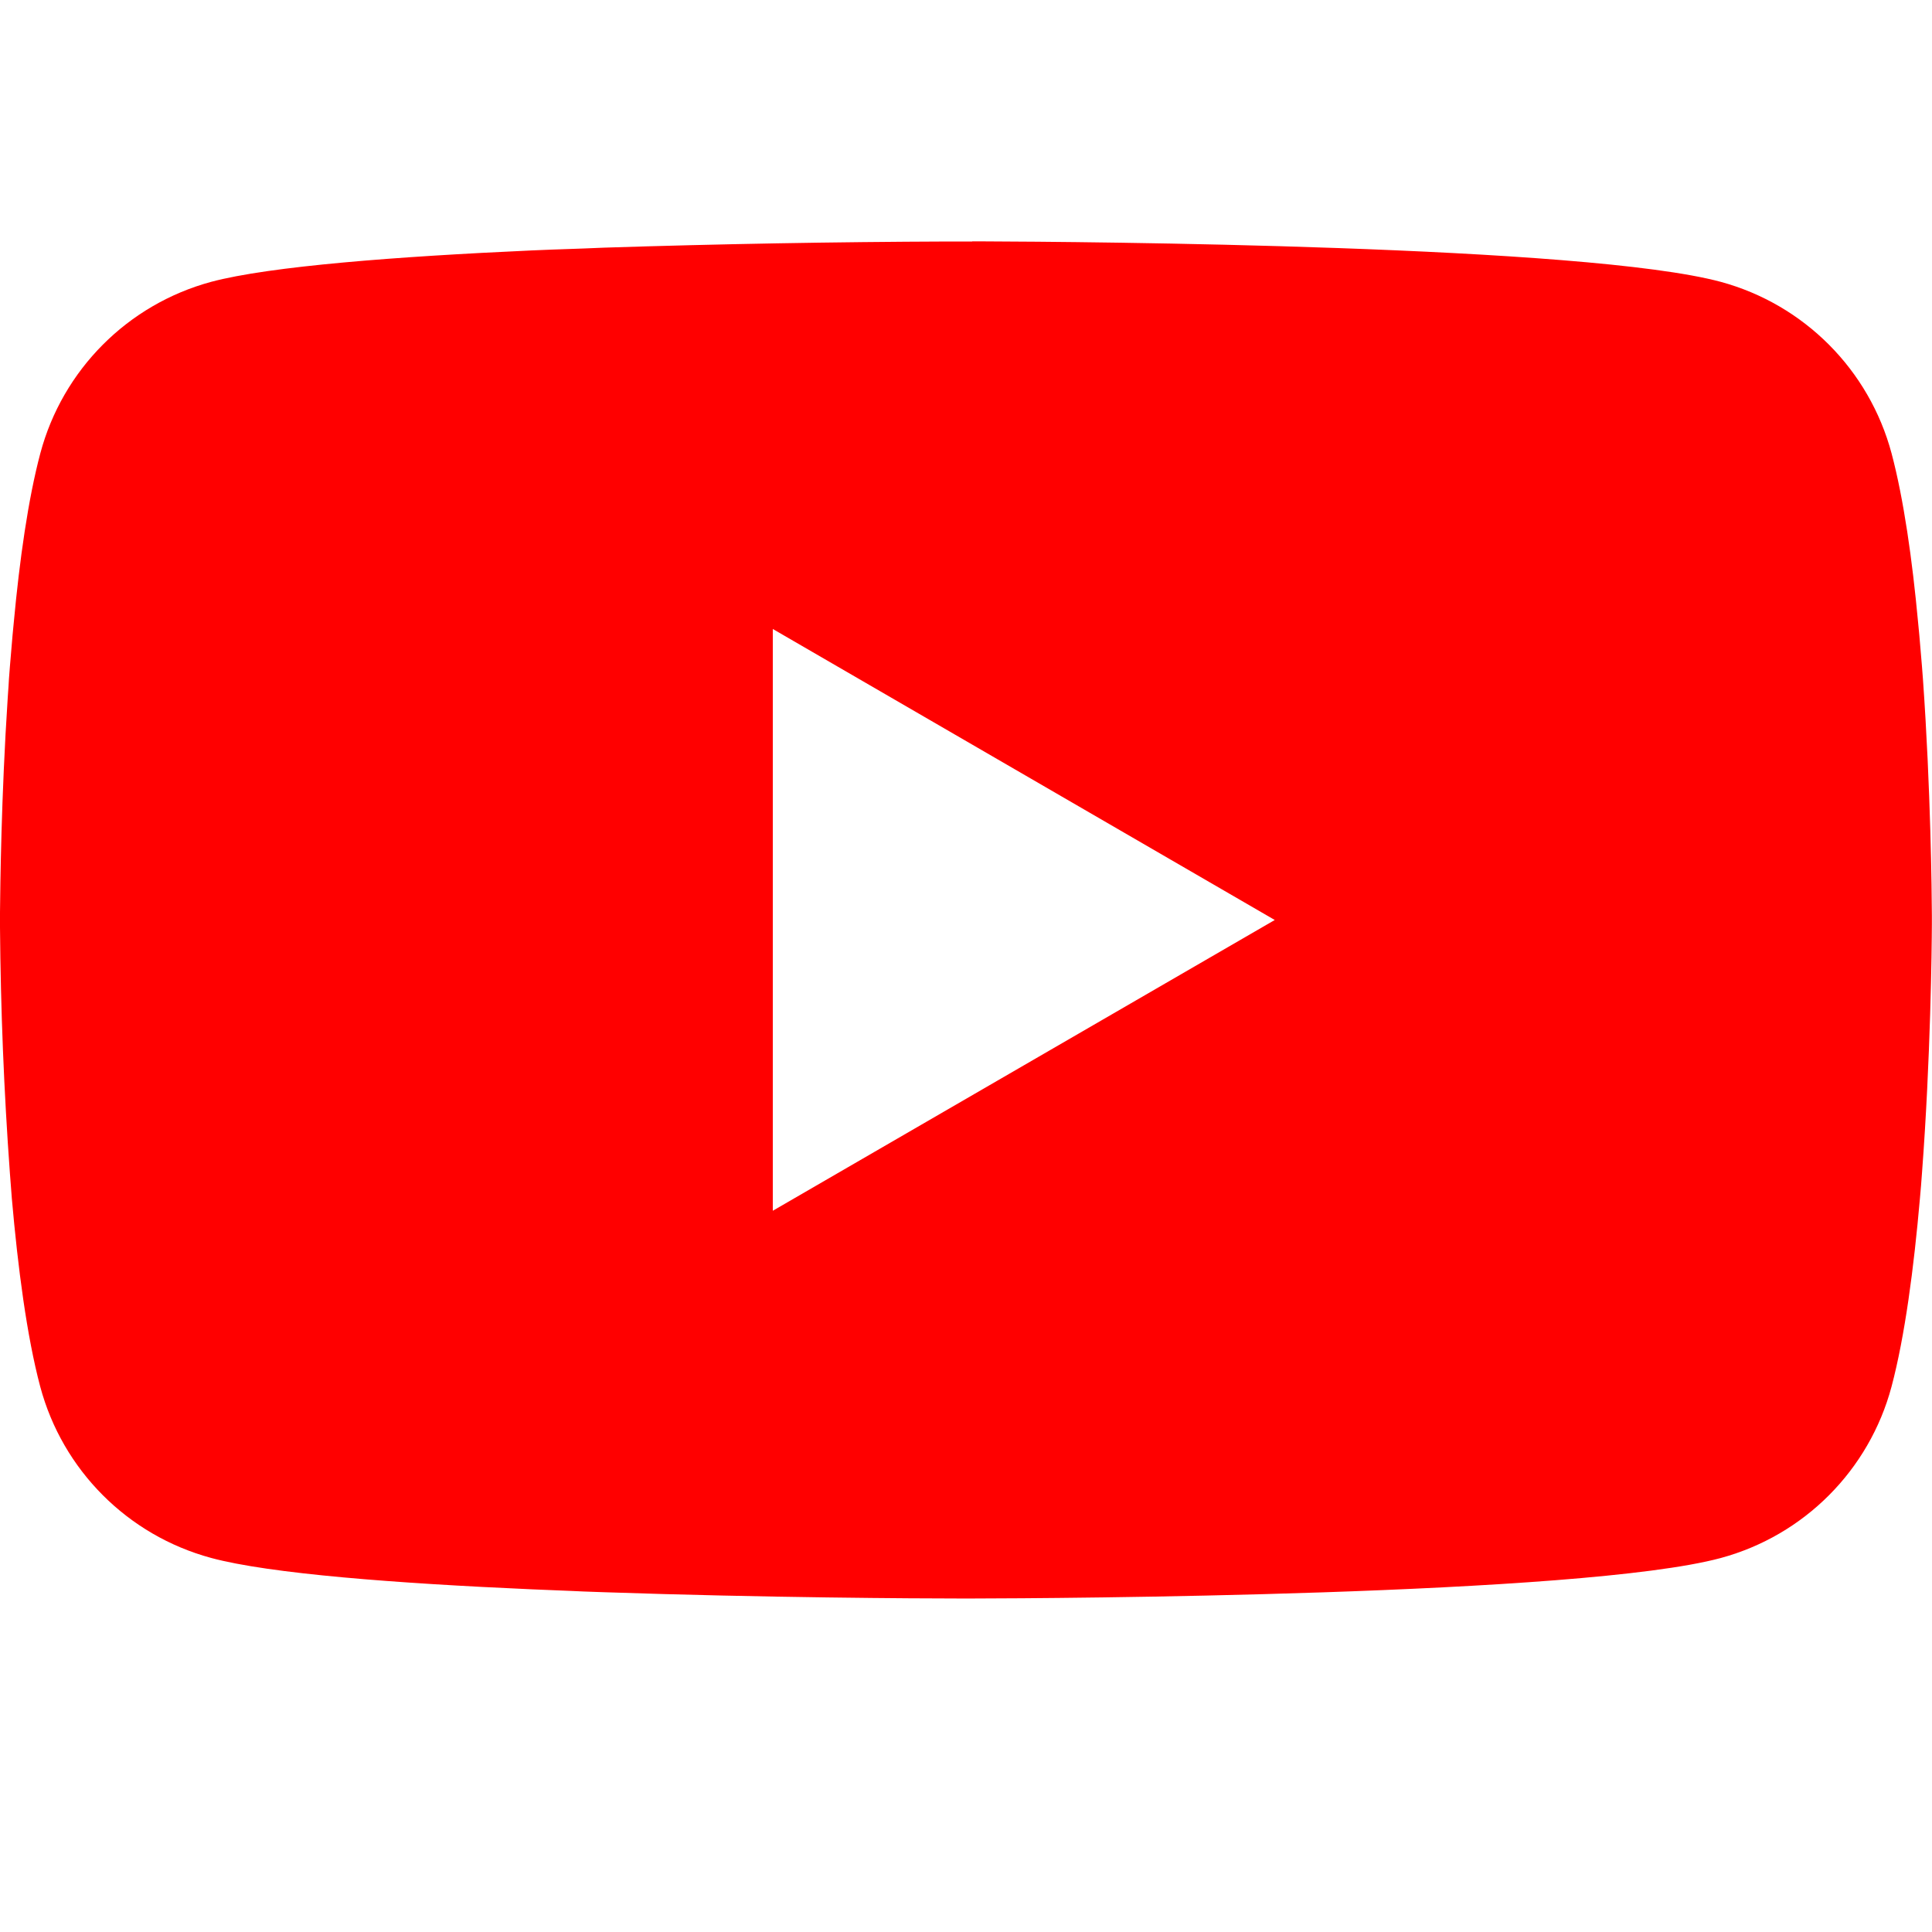
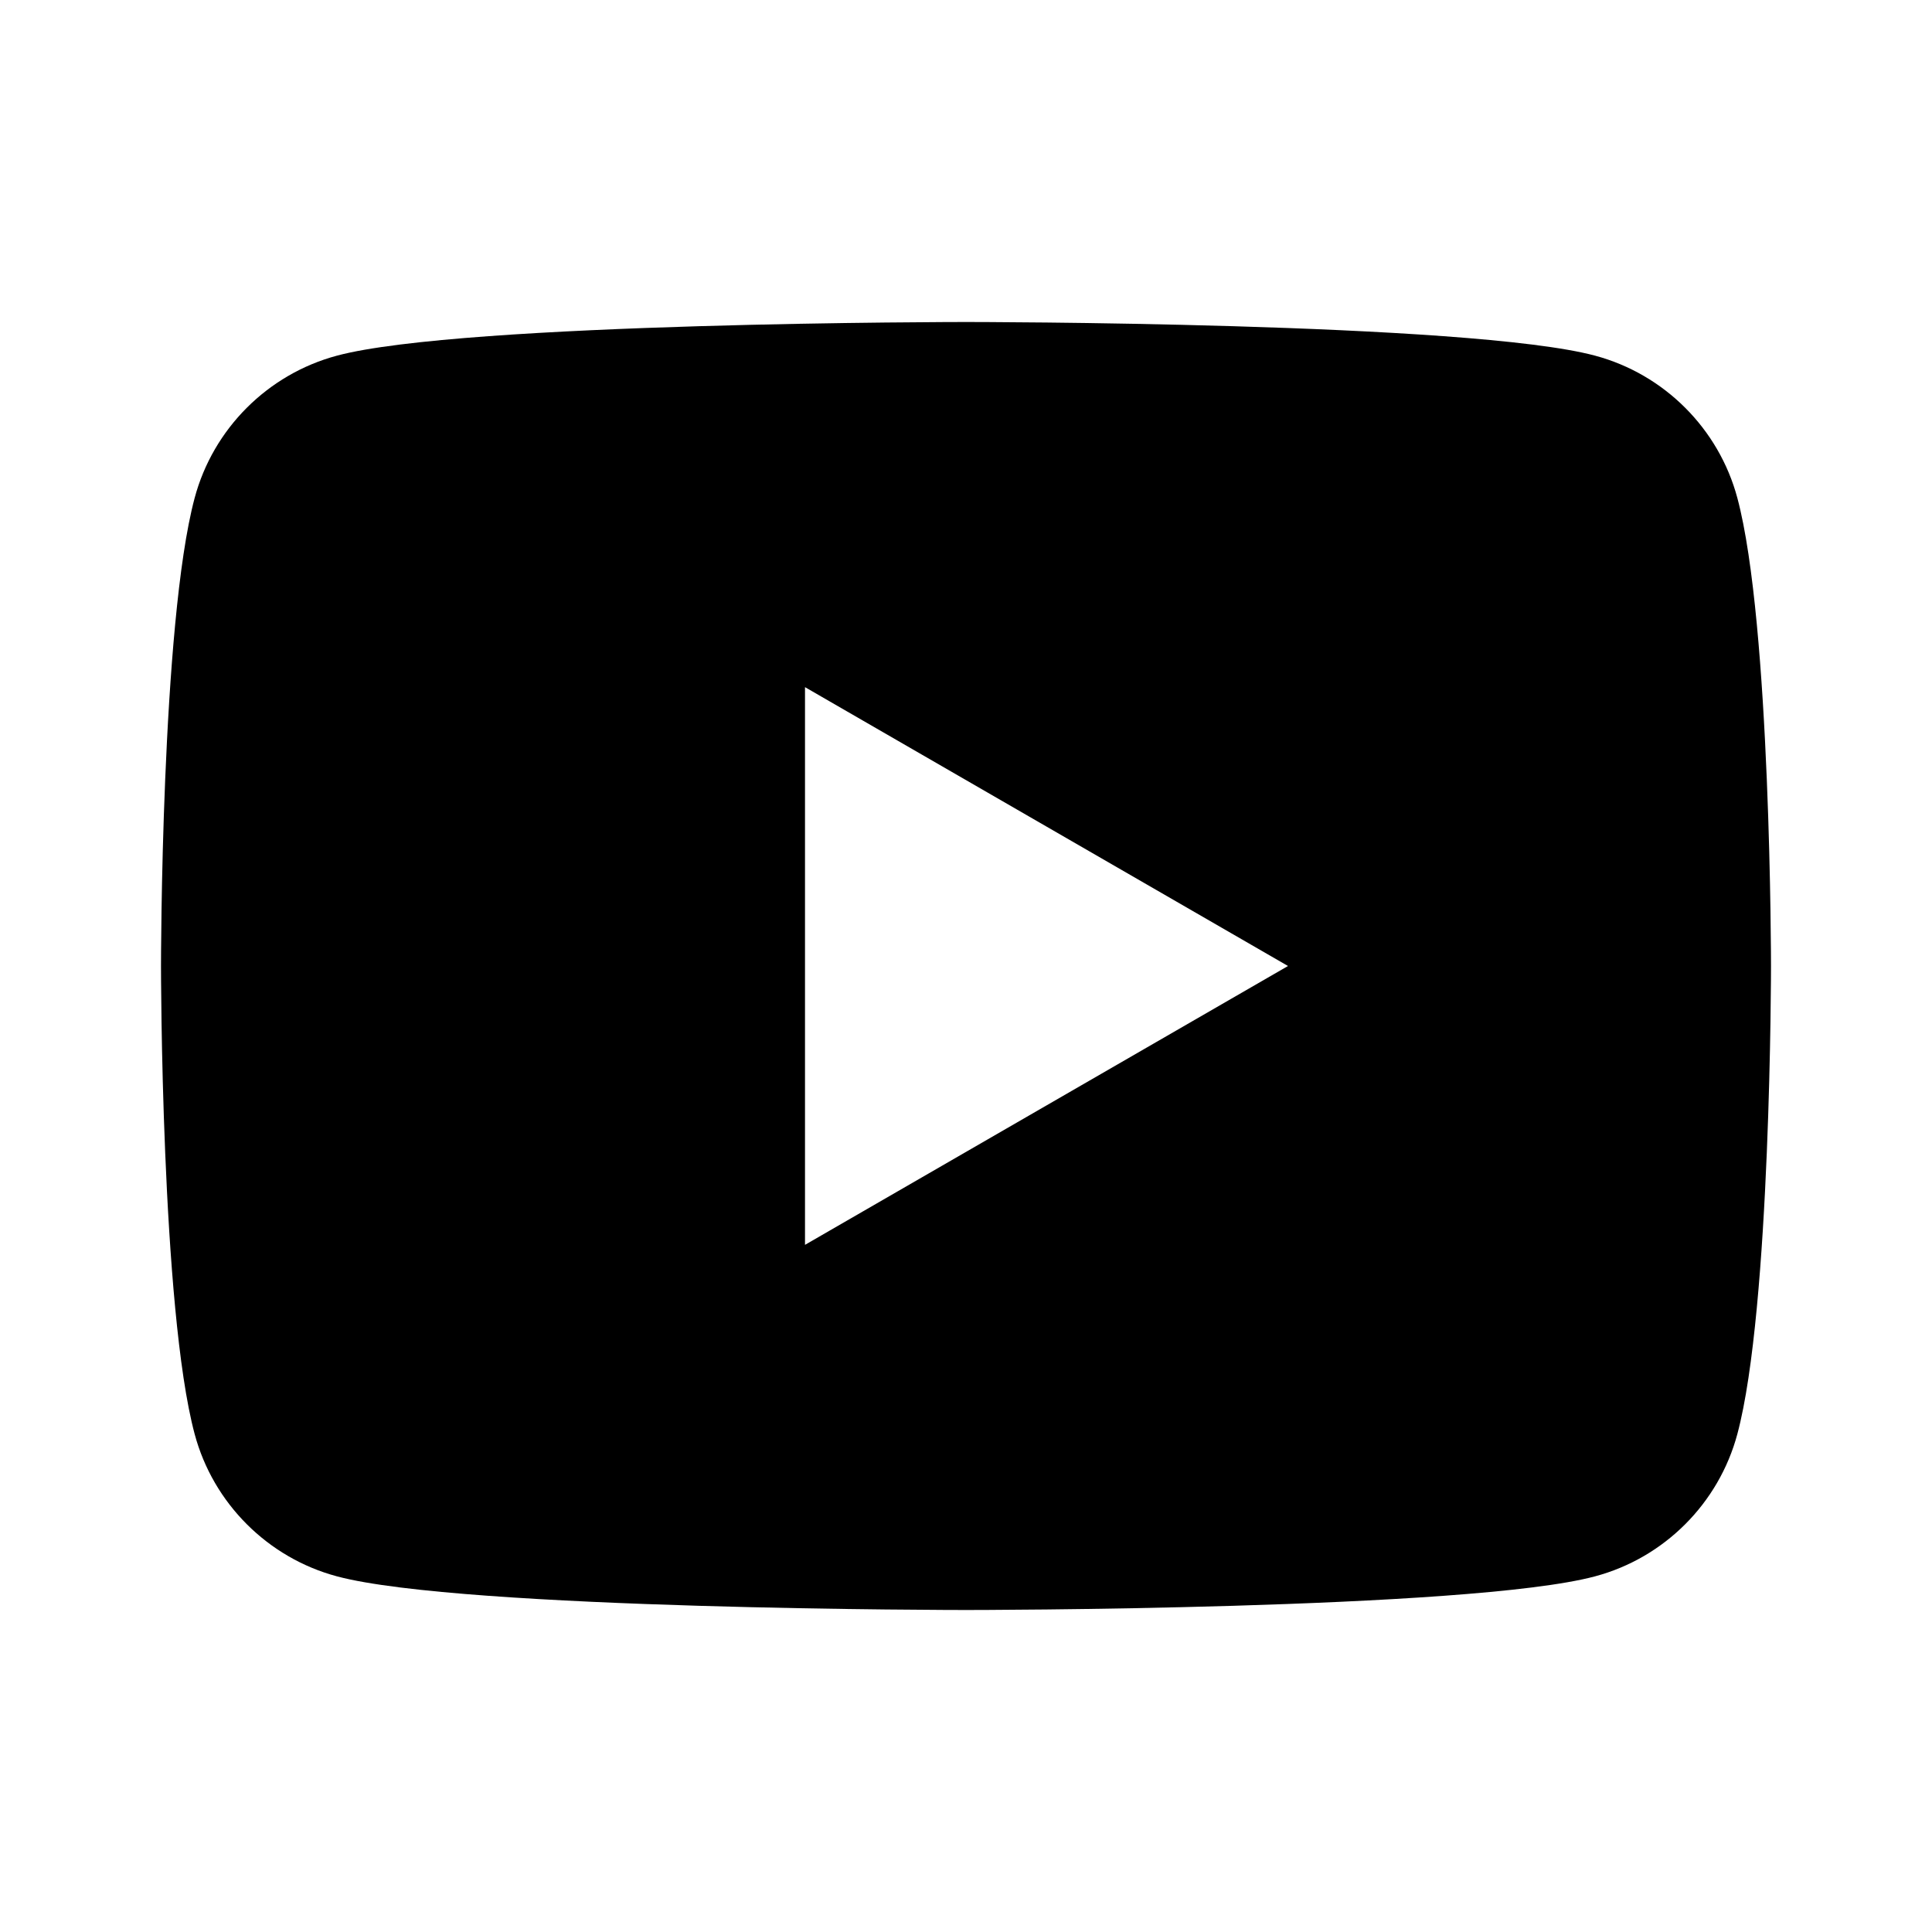
- <svg xmlns="http://www.w3.org/2000/svg" width="32" height="32" viewBox="0 0 16 16">
-   <path fill="red" d="M8.051 1.999h.089c.822.003 4.987.033 6.11.335a2.01 2.01 0 0 1 1.415 1.42c.101.38.172.883.22 1.402l.01.104l.022.26l.008.104c.065.914.073 1.77.074 1.957v.075c-.001.194-.01 1.108-.082 2.06l-.008.105l-.009.104c-.05.572-.124 1.14-.235 1.558a2.007 2.007 0 0 1-1.415 1.42c-1.16.312-5.569.334-6.18.335h-.142c-.309 0-1.587-.006-2.927-.052l-.17-.006l-.087-.004l-.171-.007l-.171-.007c-1.11-.049-2.167-.128-2.654-.26a2.007 2.007 0 0 1-1.415-1.419c-.111-.417-.185-.986-.235-1.558L.09 9.82l-.008-.104A31.4 31.4 0 0 1 0 7.68v-.123c.002-.215.01-.958.064-1.778l.007-.103l.003-.052l.008-.104l.022-.26l.01-.104c.048-.519.119-1.023.22-1.402a2.007 2.007 0 0 1 1.415-1.42c.487-.13 1.544-.21 2.654-.26l.17-.007l.172-.006l.086-.003l.171-.007A99.788 99.788 0 0 1 7.858 2h.193zM6.4 5.209v4.818l4.157-2.408L6.4 5.209z" />
+ <svg xmlns="http://www.w3.org/2000/svg" viewBox="0 0 24 24" width="24px" height="24px">
+   <path d="M21.582,6.186c-0.23-0.86-0.908-1.538-1.768-1.768C18.254,4,12,4,12,4S5.746,4,4.186,4.418 c-0.86,0.23-1.538,0.908-1.768,1.768C2,7.746,2,12,2,12s0,4.254,0.418,5.814c0.23,0.86,0.908,1.538,1.768,1.768 C5.746,20,12,20,12,20s6.254,0,7.814-0.418c0.861-0.23,1.538-0.908,1.768-1.768C22,16.254,22,12,22,12S22,7.746,21.582,6.186z M10,15.464V8.536L16,12L10,15.464z" />
</svg>
